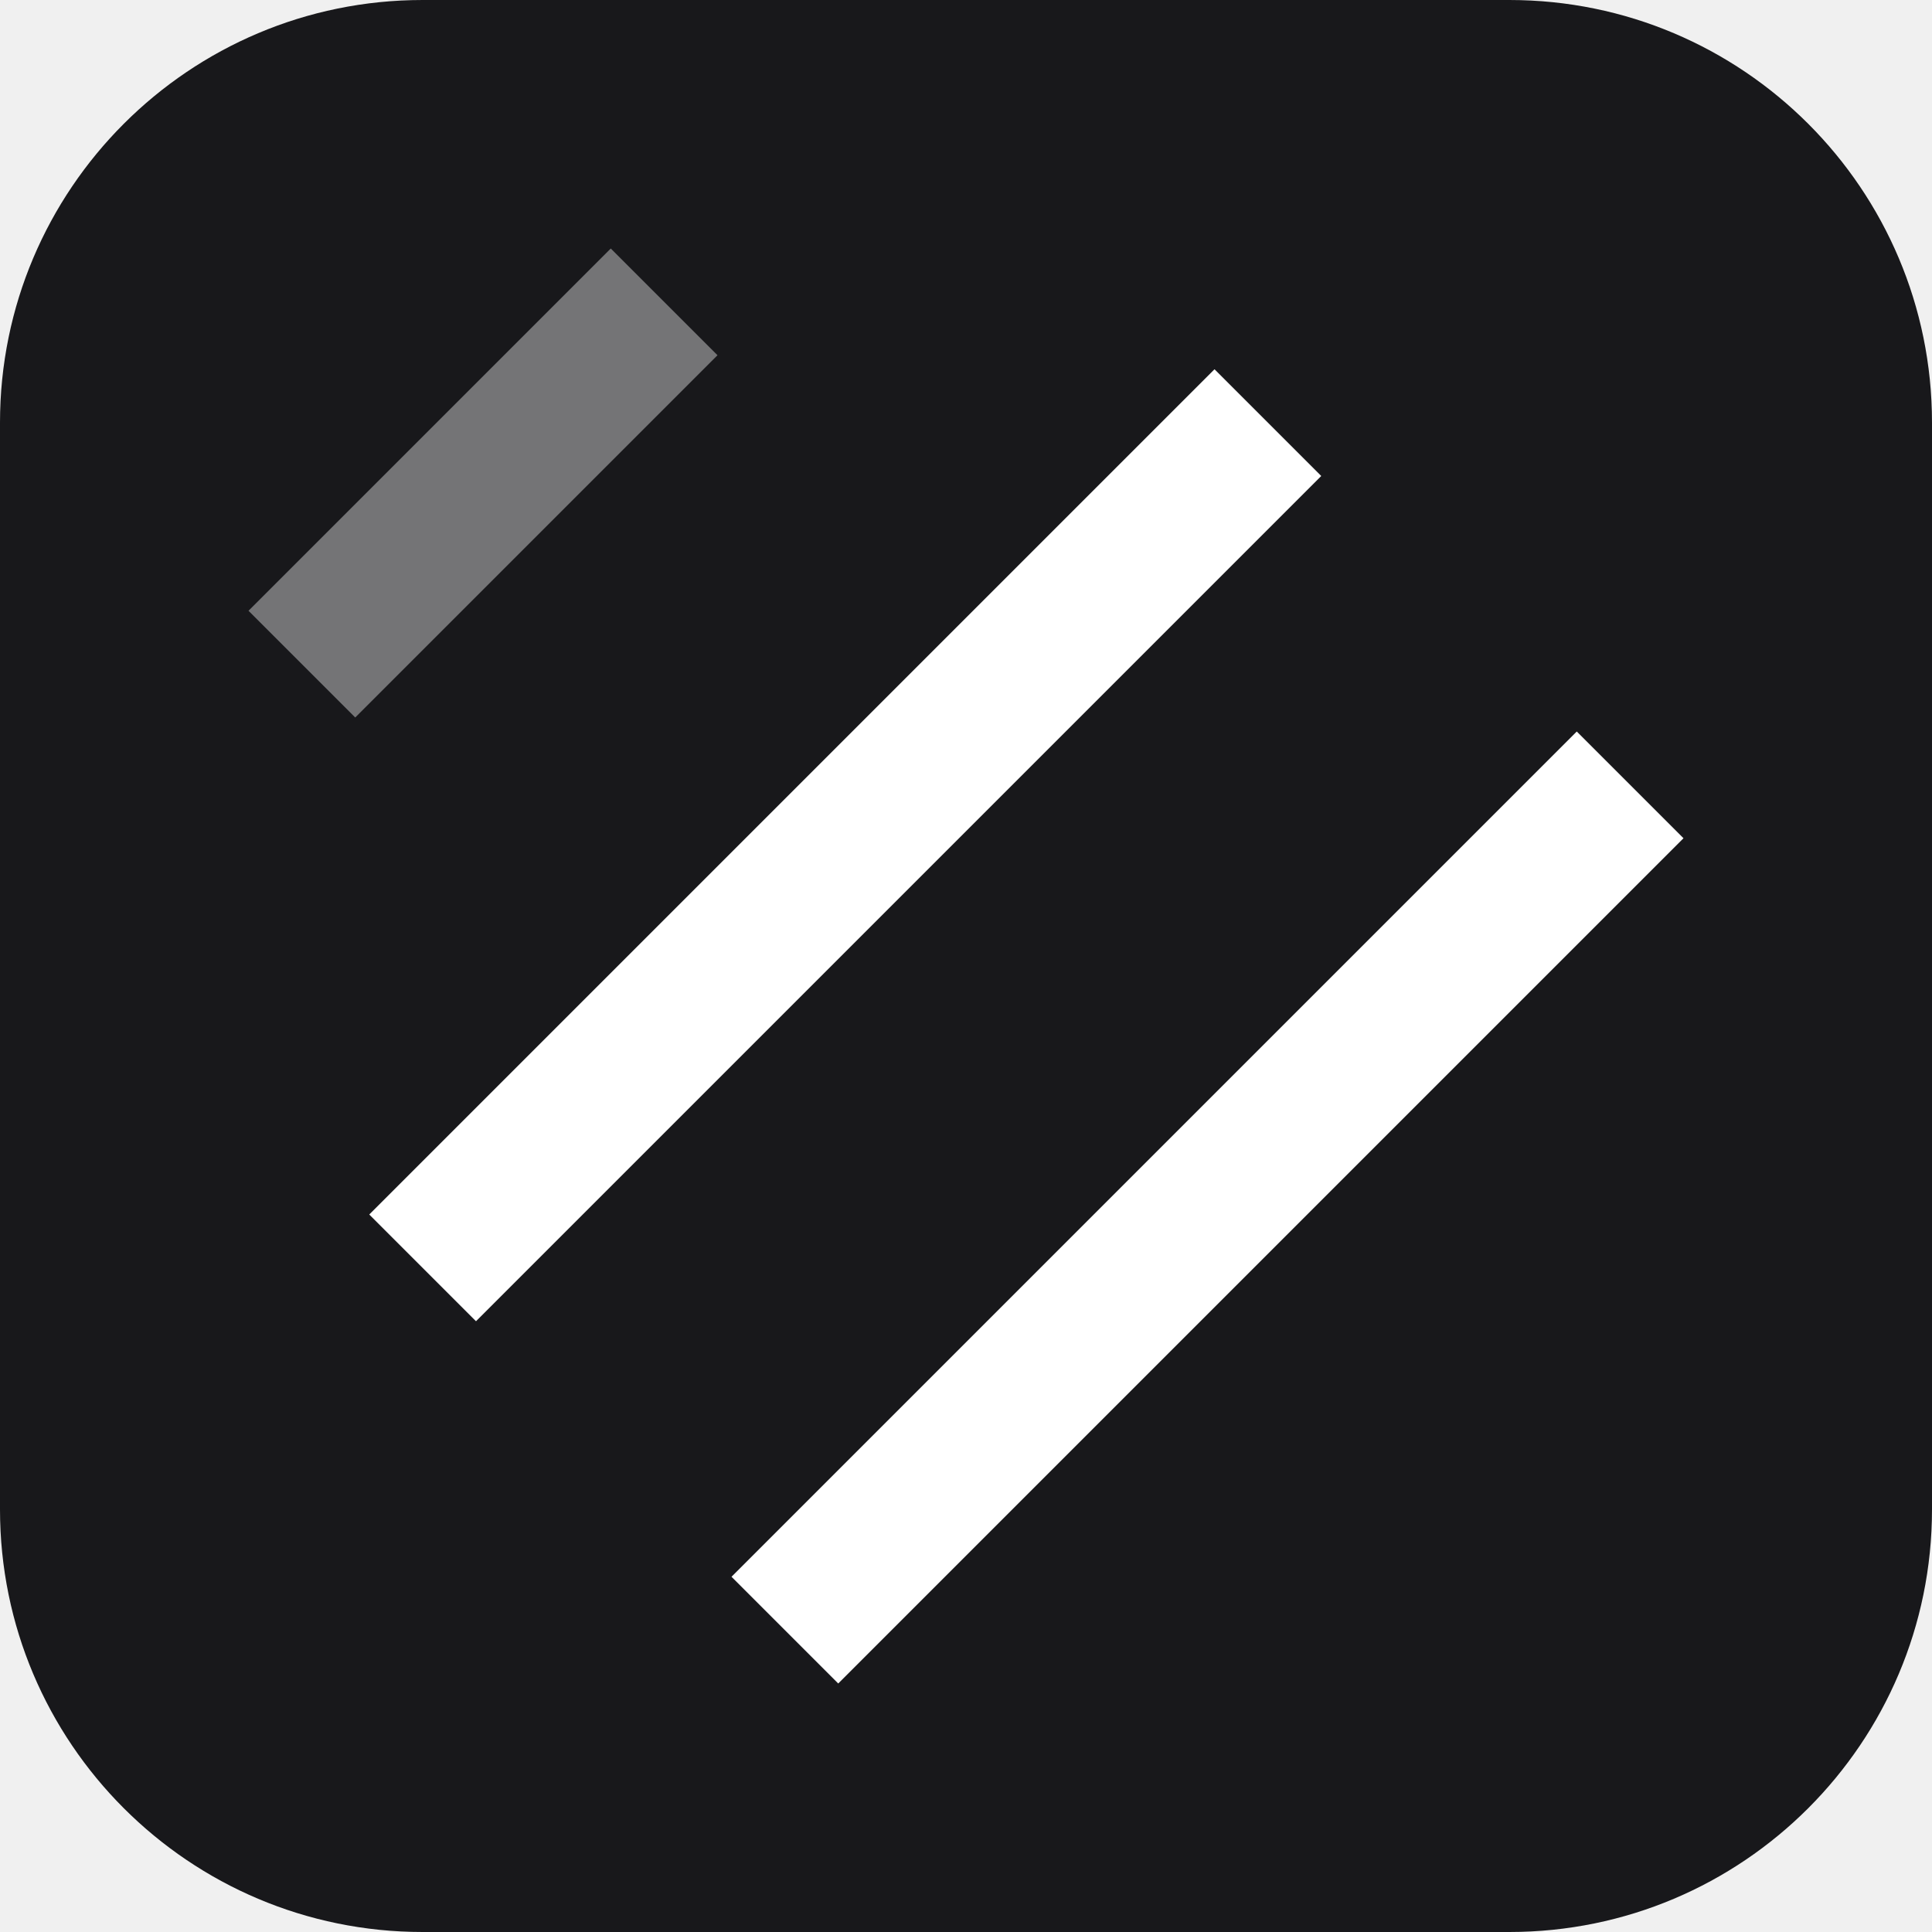
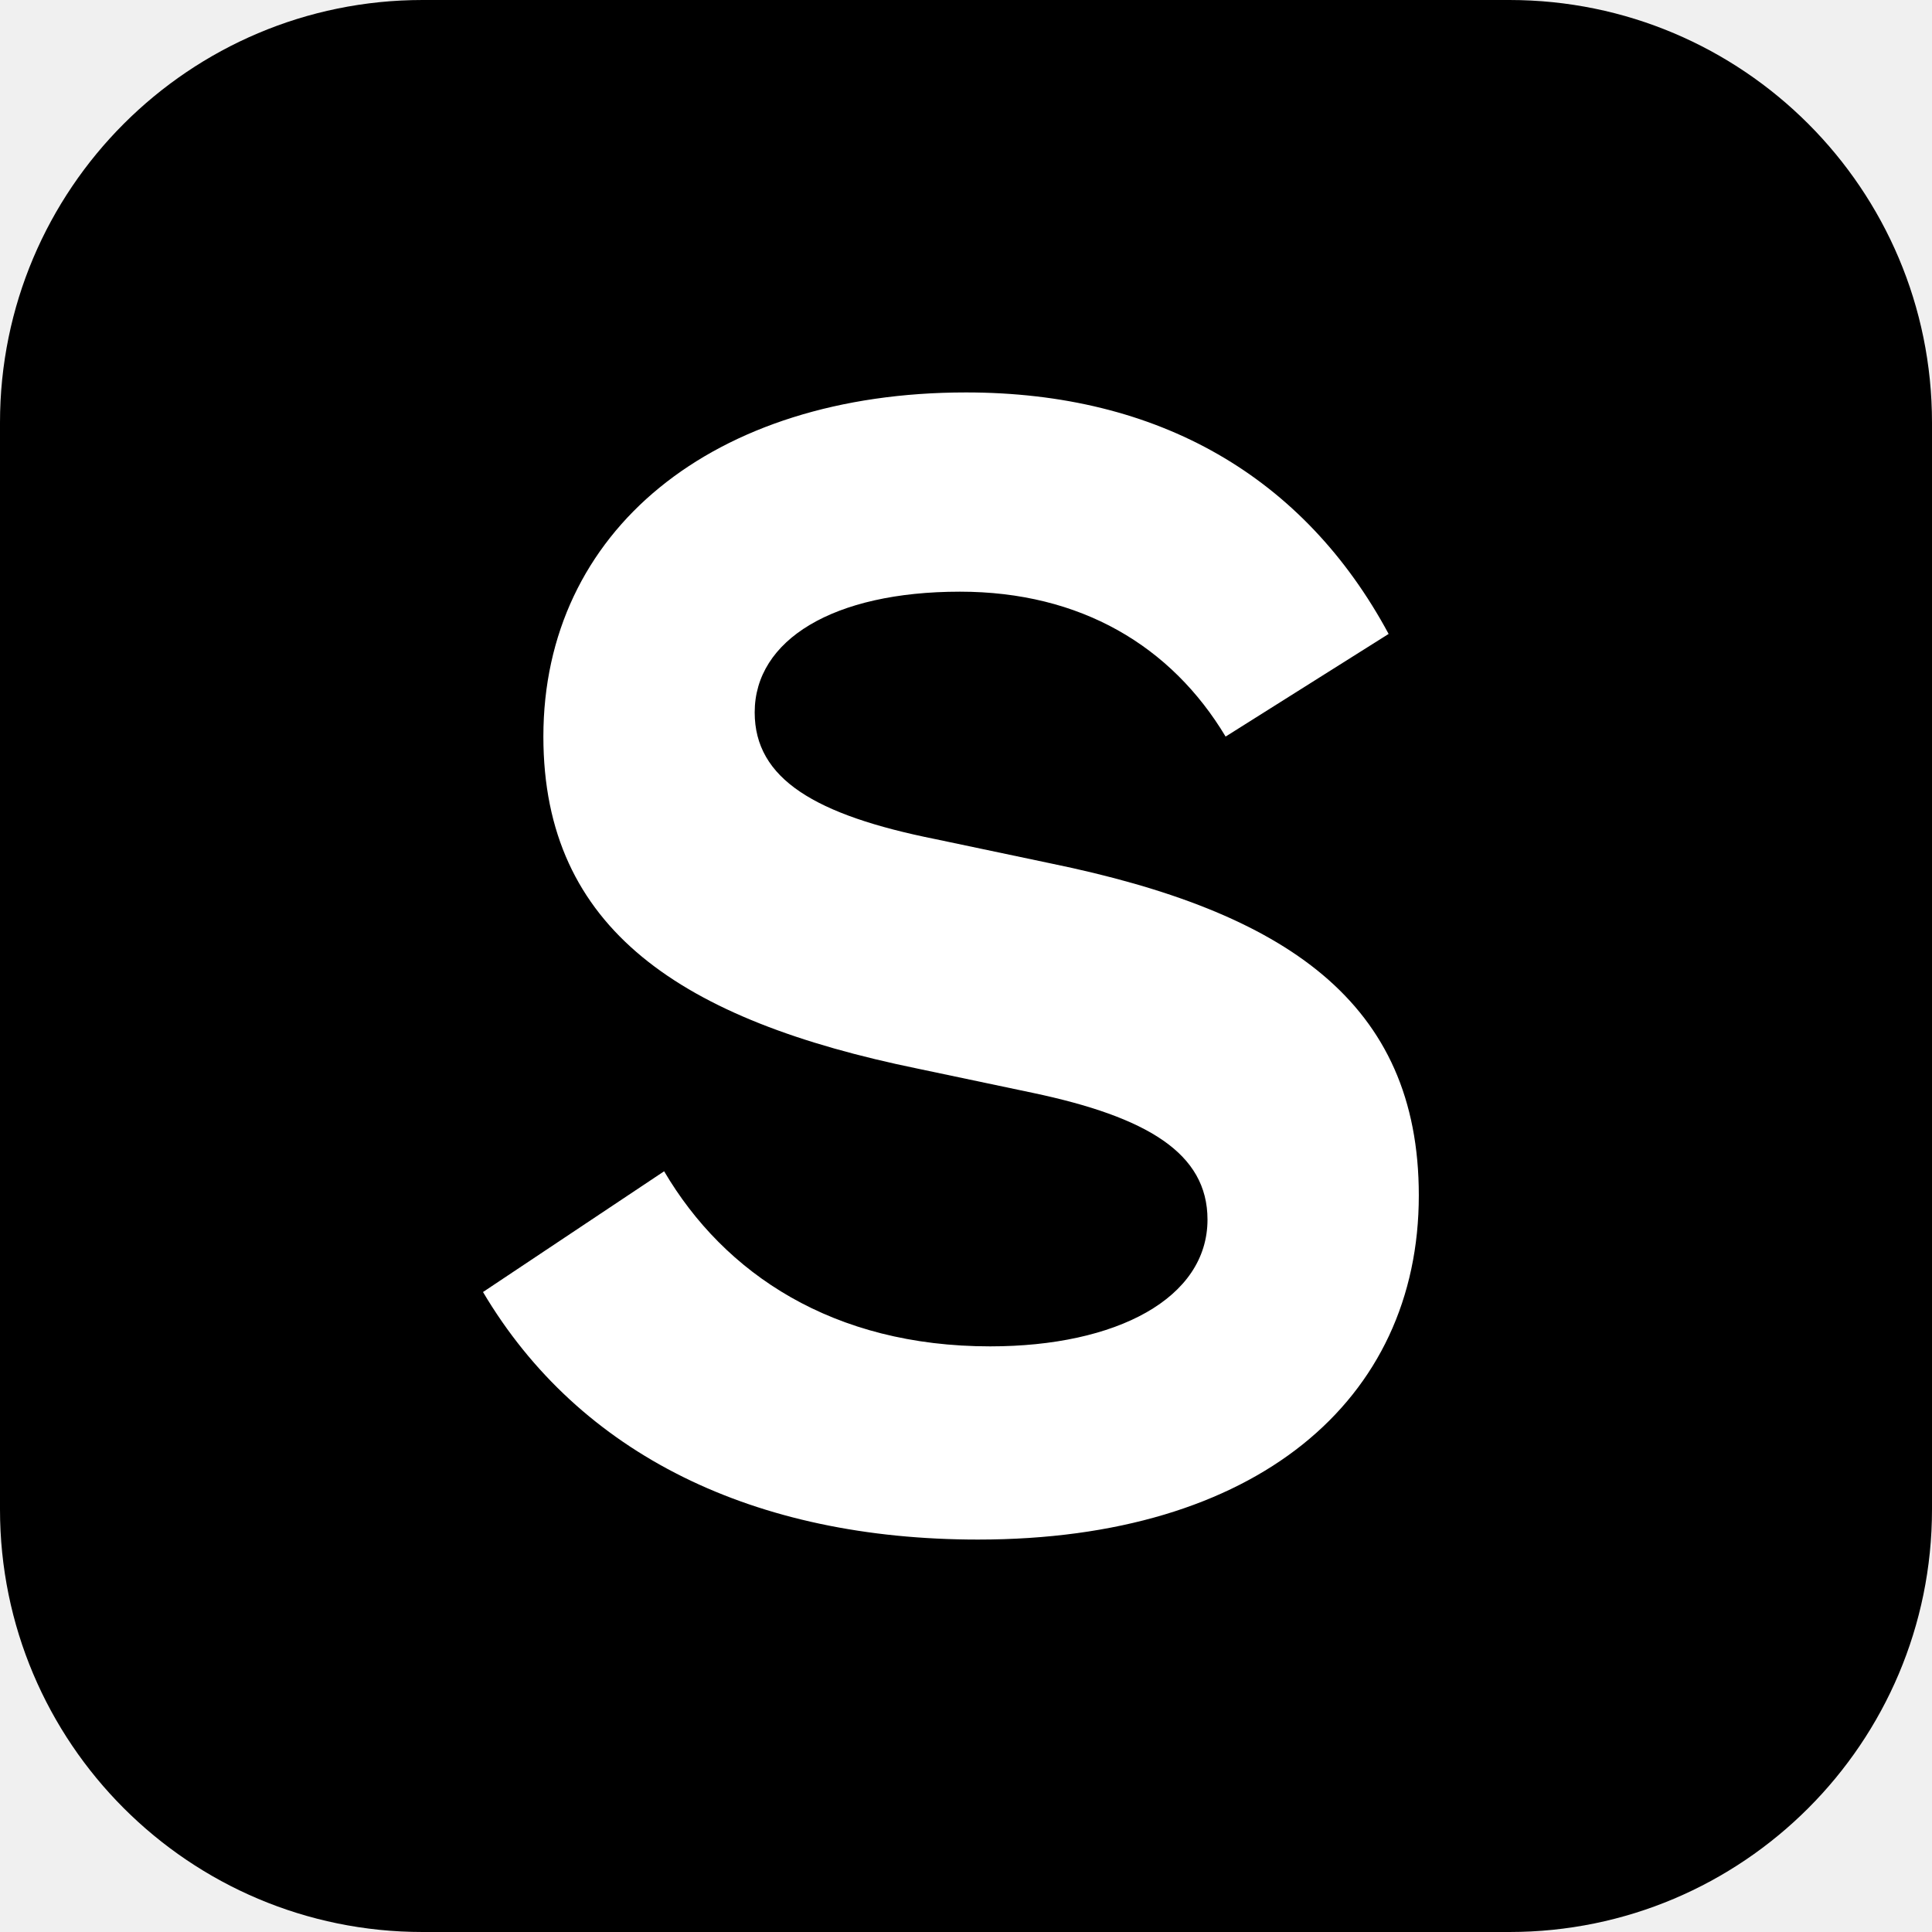
<svg xmlns="http://www.w3.org/2000/svg" viewBox="0 0 32 32">
-   <rect width="32" height="32" rx="7" fill="#18181b" />
-   <g stroke="#fff" stroke-width="2.5" fill="none">
-     <path d="m7 21 14-14M13 27 27 13" />
-     <path d="m5 11 6-6" opacity=".4" />
-   </g>
+   <rect width="32" height="32" rx="7" fill="#000" />
+   <path fill="#fff" d="M23 10.5C21.6 7.9 19.2 6.5 16 6.5c-4.2 0-7 2.3-7 5.7 0 3.2 2.3 4.7 6.2 5.5l1.9.4c1.9.4 2.9 1 2.9 2.1 0 1.3-1.5 2.1-3.6 2.1-2.6 0-4.4-1.2-5.4-2.9l-3 2c1.6 2.7 4.5 4.1 8.2 4.1 4.6 0 7.3-2.3 7.3-5.7 0-3.2-2.2-4.7-6.1-5.5l-1.9-.4c-2-.4-3-1-3-2.1 0-1.2 1.3-2 3.4-2 2 0 3.5.9 4.4 2.4Z" />
</svg>
